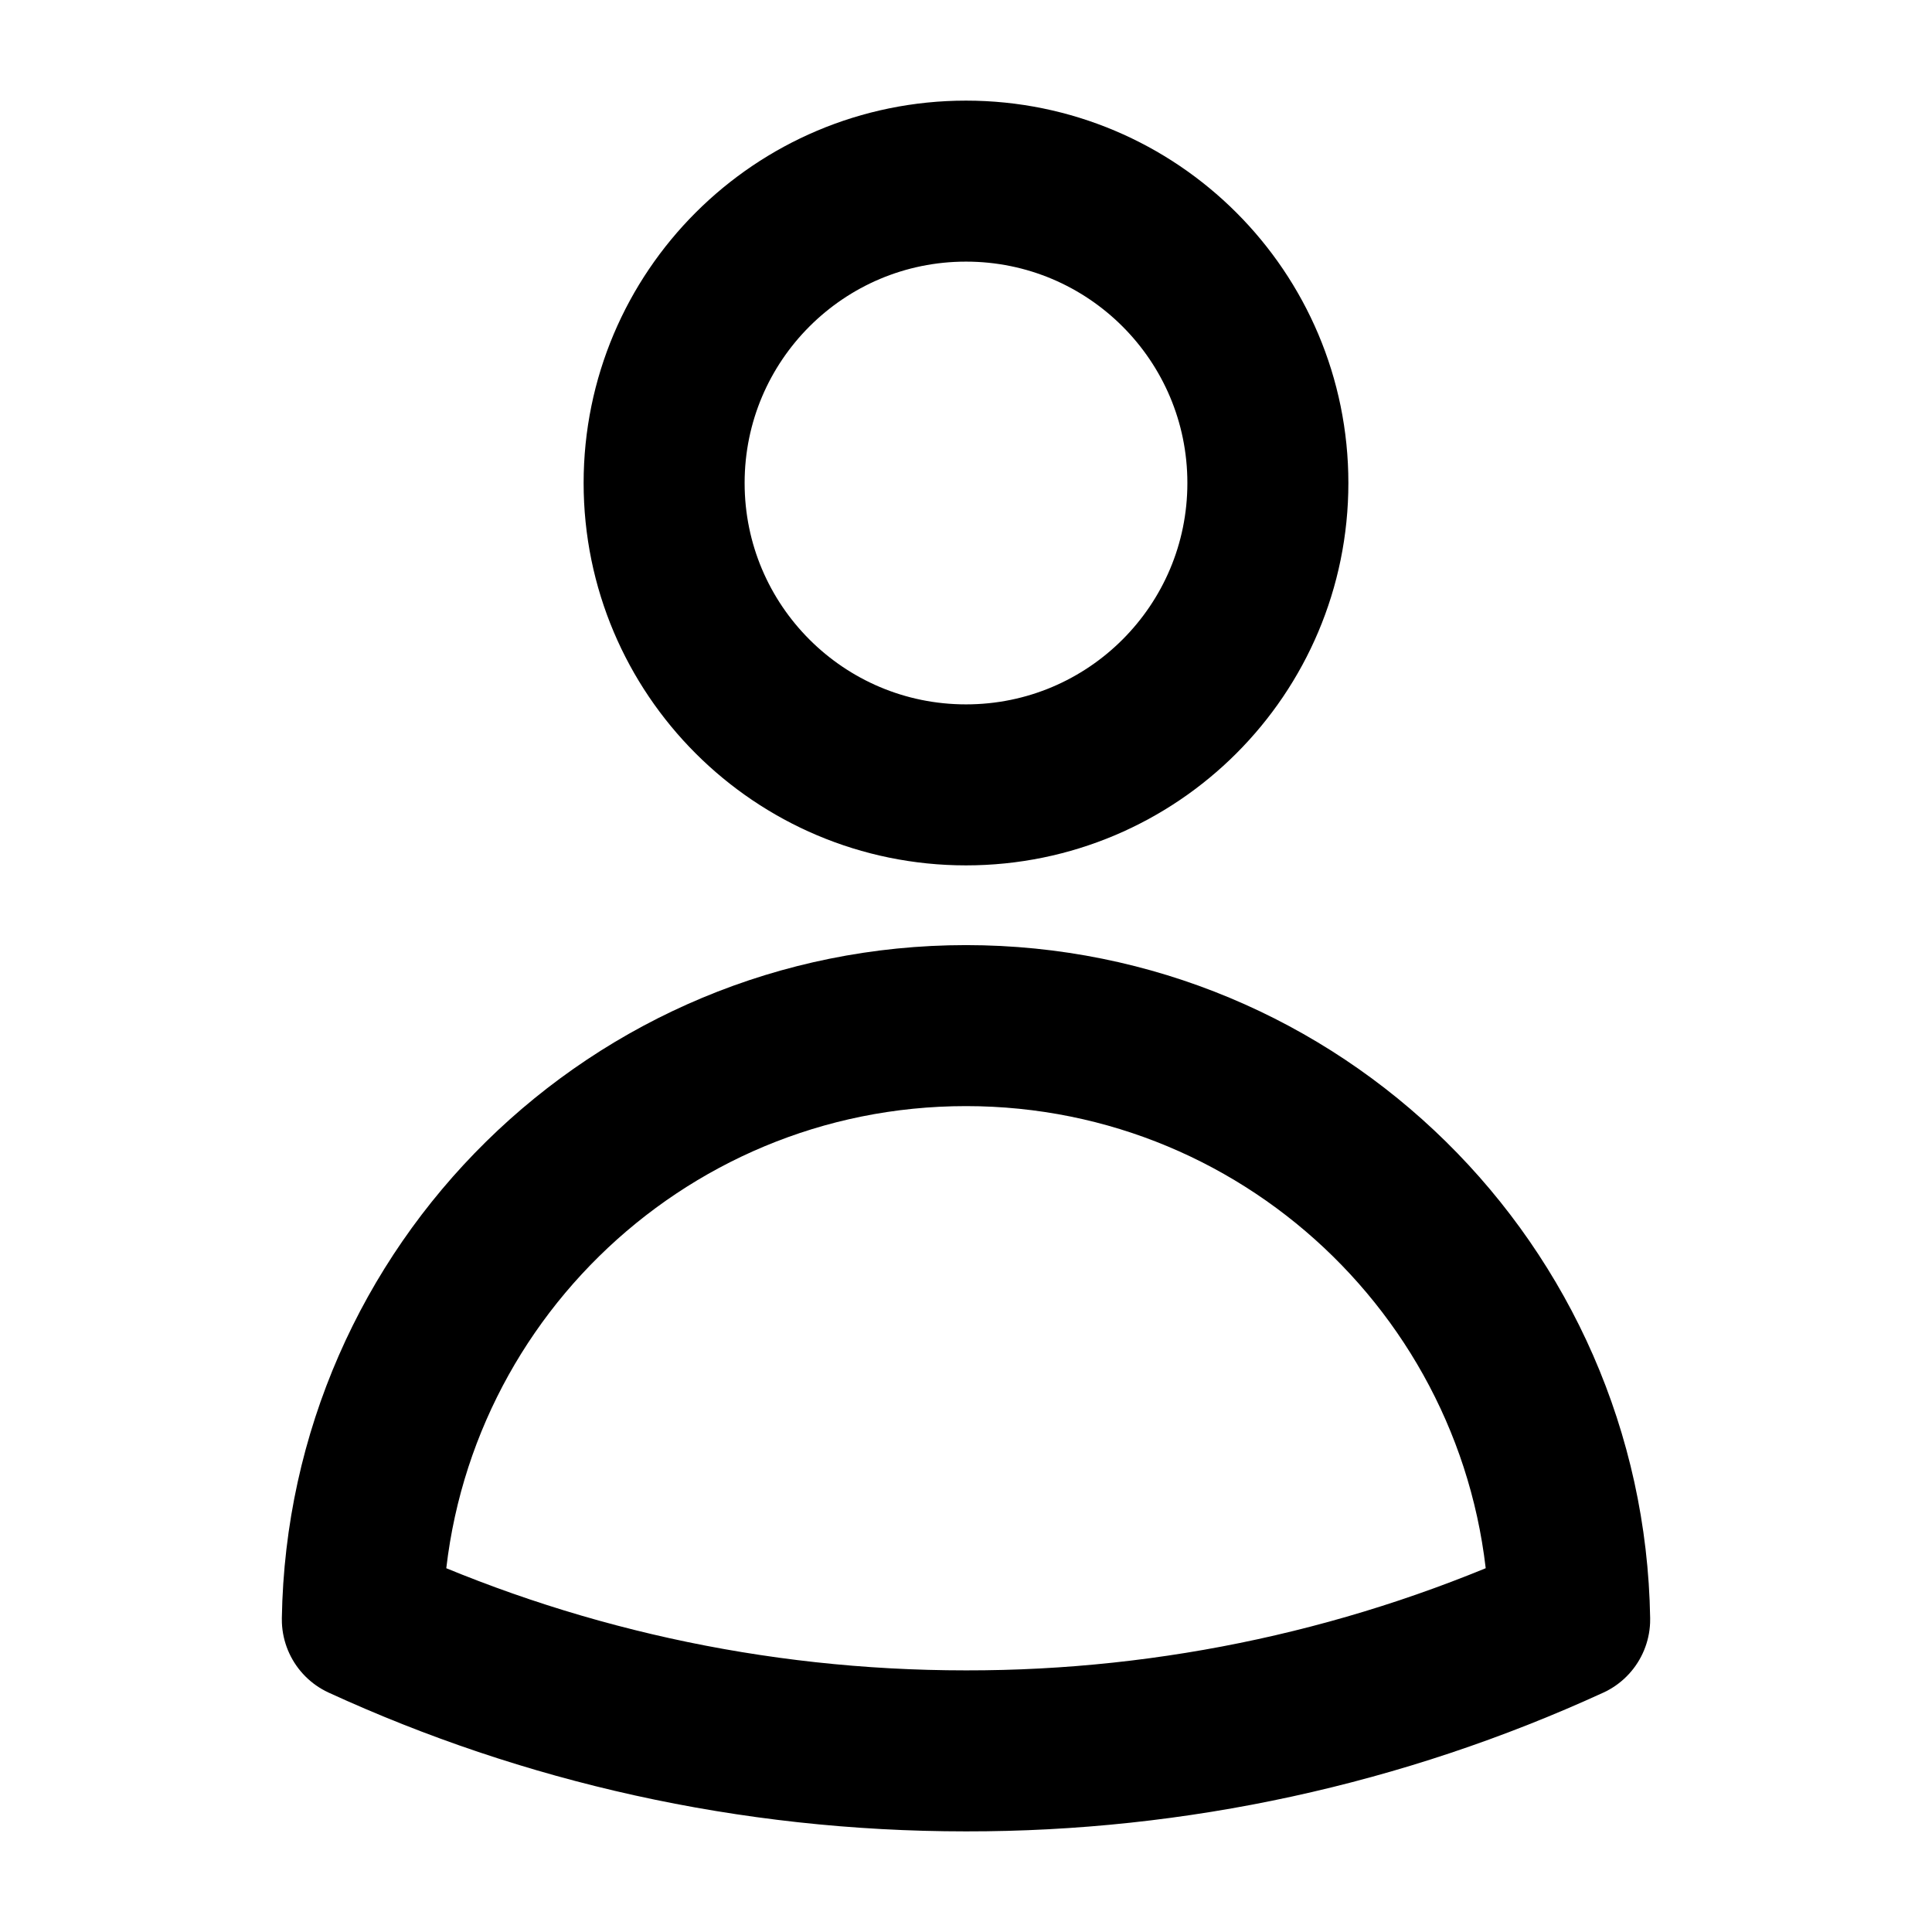
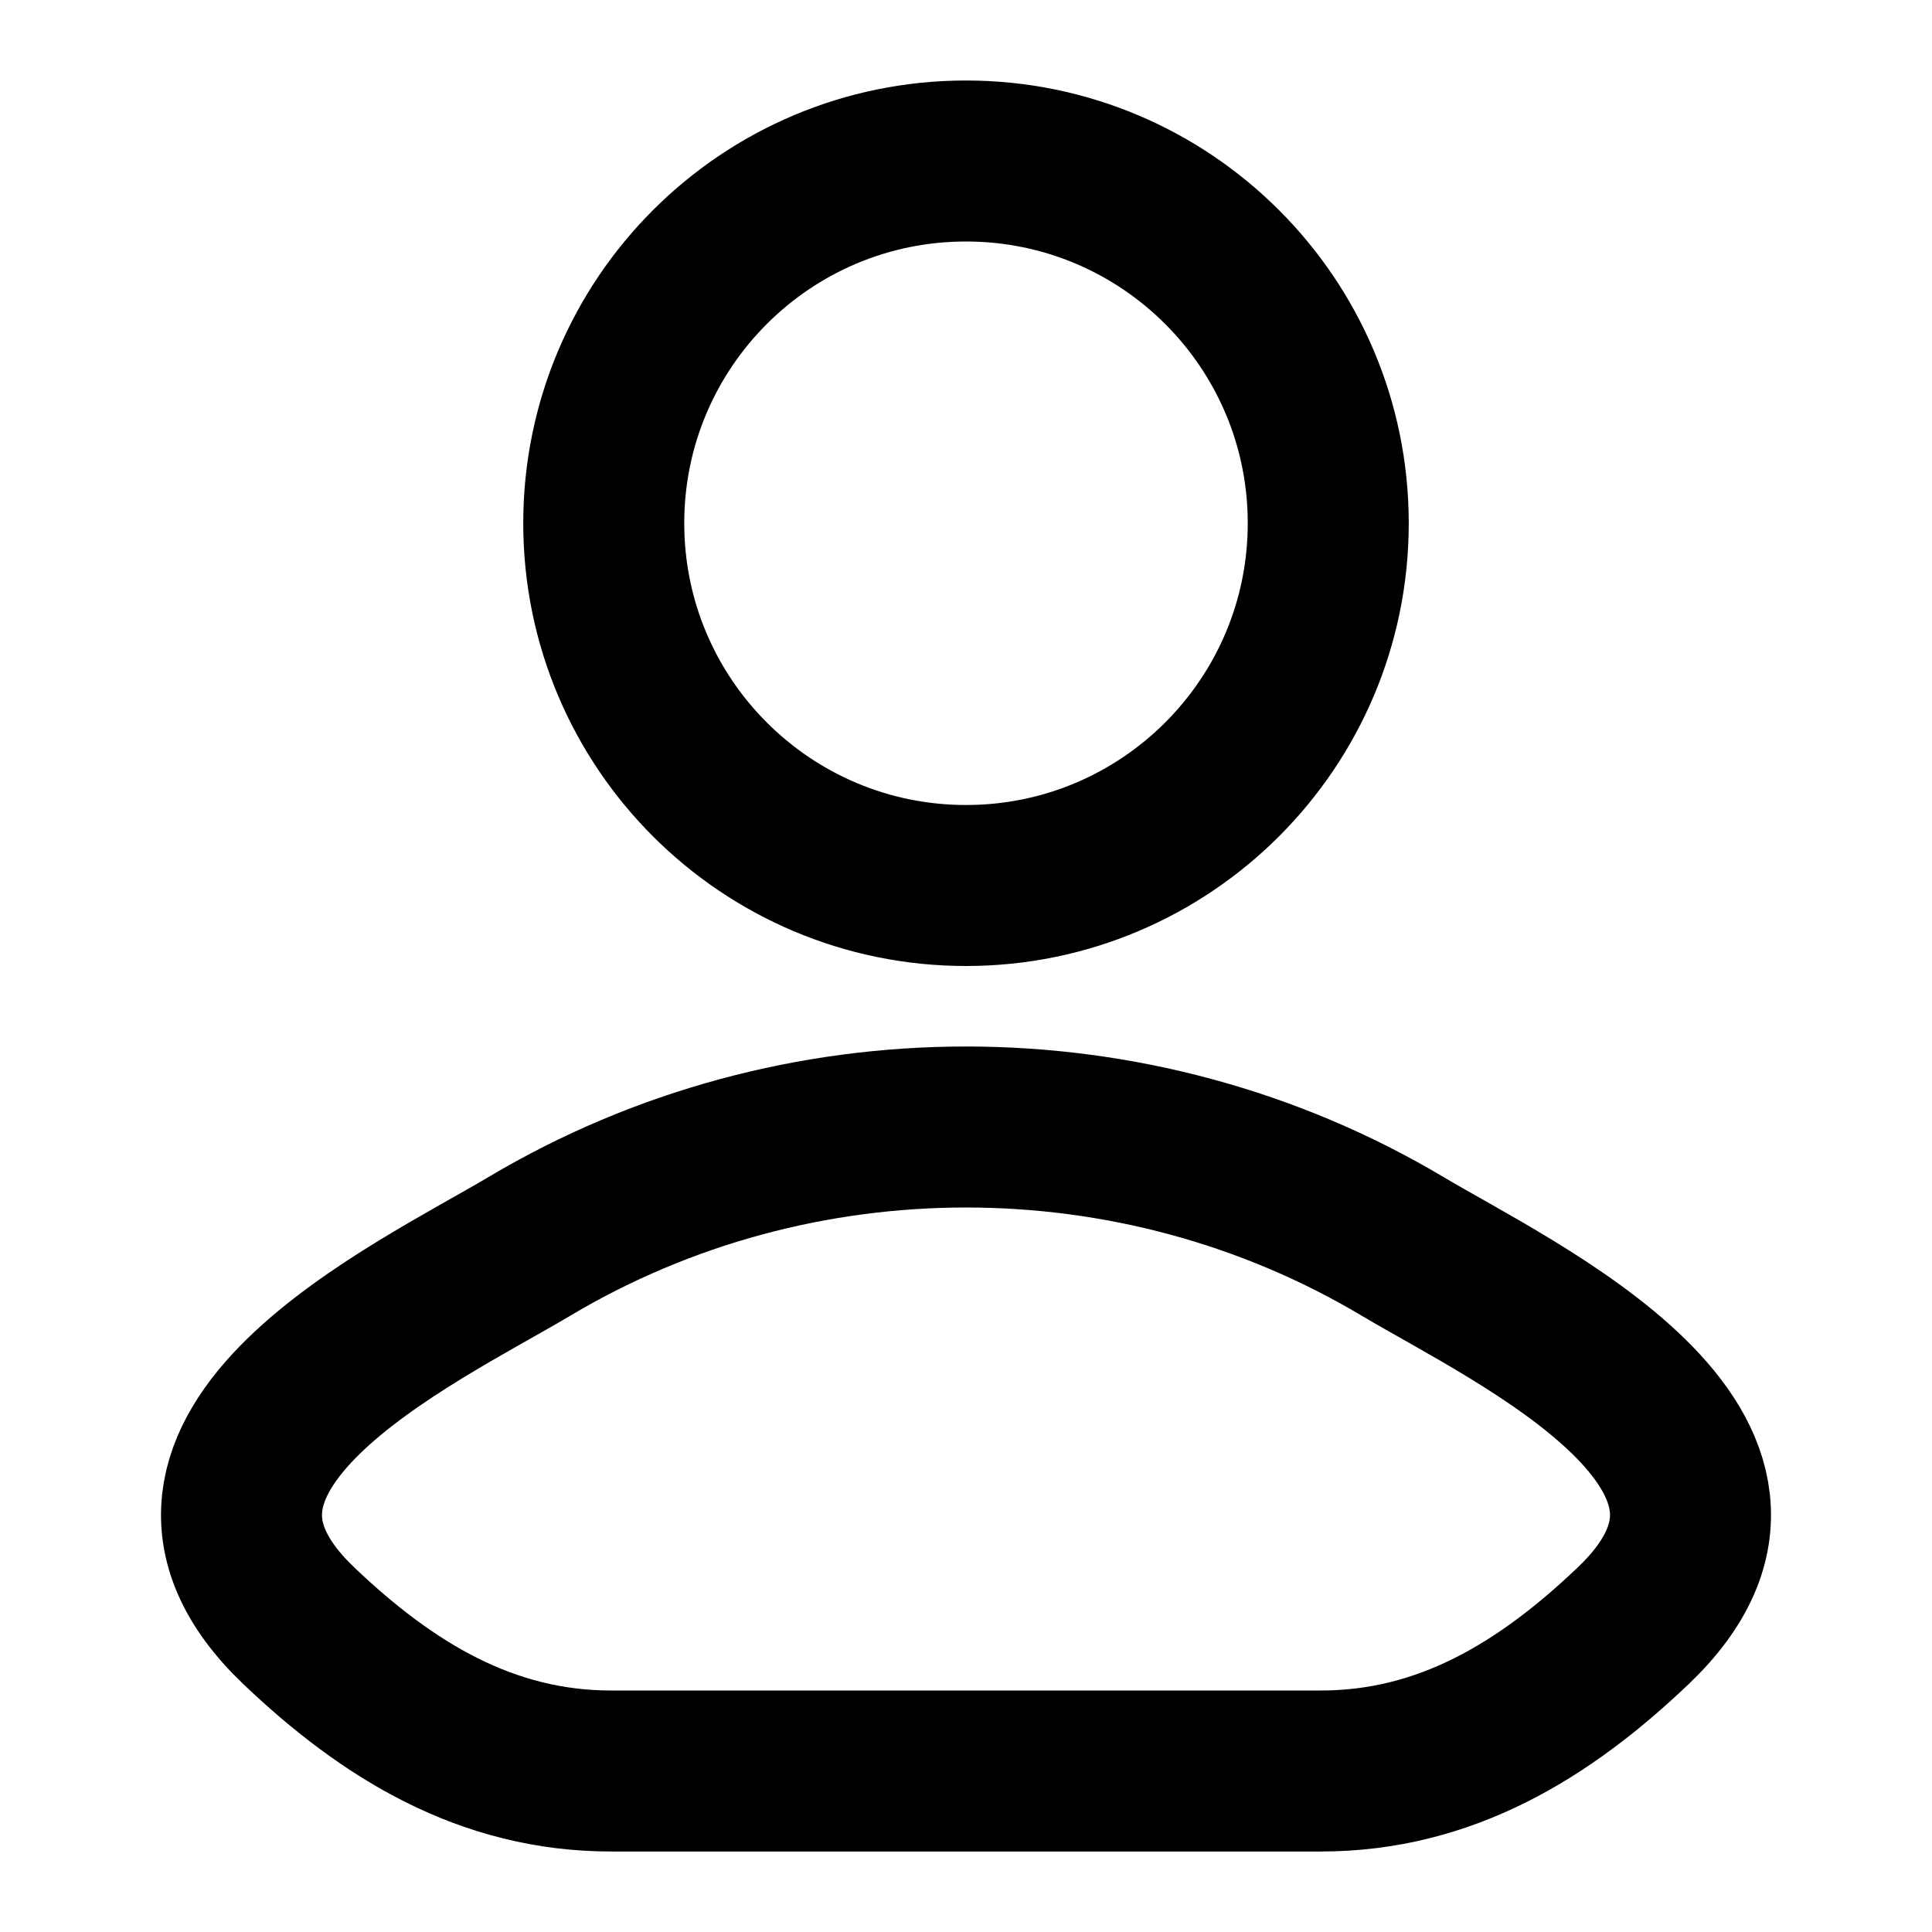
- <svg xmlns="http://www.w3.org/2000/svg" fill="none" viewBox="0 0 24 24" stroke-width="2" stroke="currentColor">
-   <path stroke-linecap="round" stroke-linejoin="round" d="M15.75 6a3.75 3.75 0 1 1-7.5 0 3.75 3.75 0 0 1 7.5 0ZM4.501 20.118a7.5 7.5 0 0 1 14.998 0A17.933 17.933 0 0 1 12 21.75c-2.676 0-5.216-.584-7.499-1.632Z" />
+ <svg xmlns="http://www.w3.org/2000/svg" viewBox="0 0 24 24" color="currentColor" fill="none">
+   <path d="M6.578 15.482C5.163 16.324 1.453 18.044 3.713 20.197C4.816 21.248 6.045 22 7.591 22H16.409C17.954 22 19.184 21.248 20.287 20.197C22.547 18.044 18.837 16.324 17.422 15.482C14.105 13.506 9.895 13.506 6.578 15.482Z" stroke="currentColor" stroke-width="2" stroke-linecap="round" stroke-linejoin="round" />
+   <path d="M16.5 6.5C16.5 8.985 14.485 11 12 11C9.515 11 7.5 8.985 7.5 6.5C7.5 4.015 9.515 2 12 2C14.485 2 16.5 4.015 16.5 6.5Z" stroke="currentColor" stroke-width="2" />
</svg>
